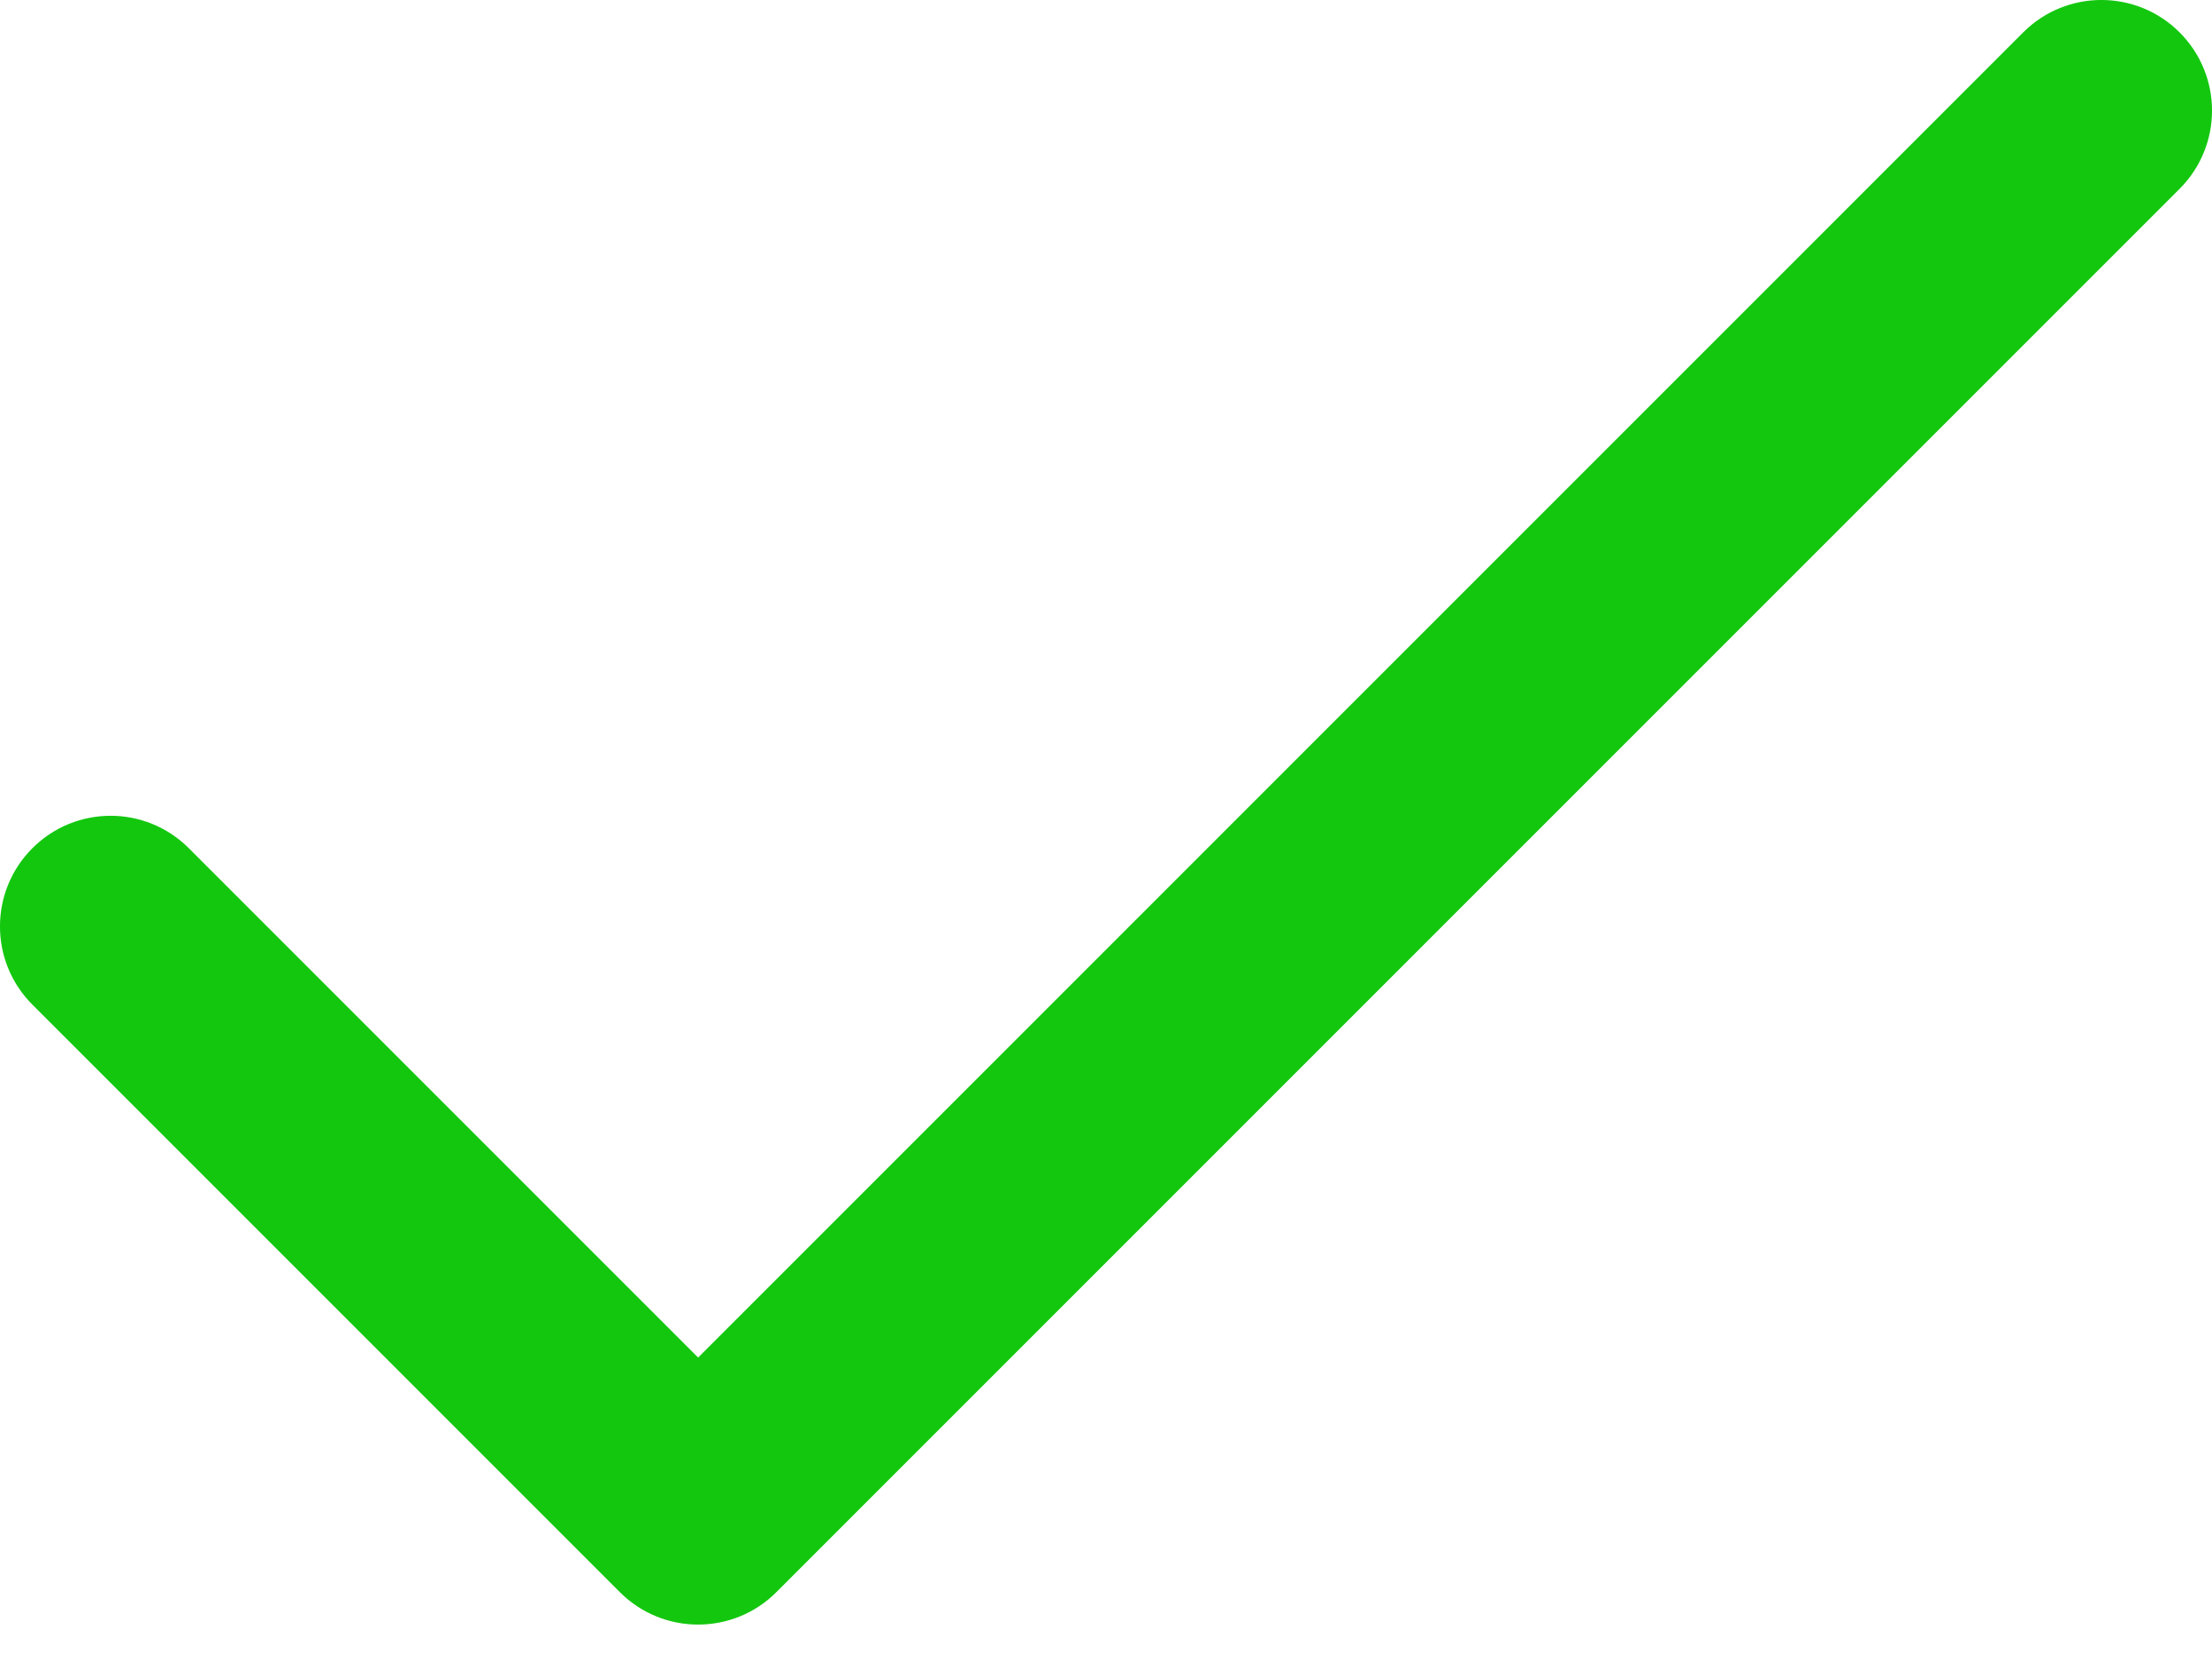
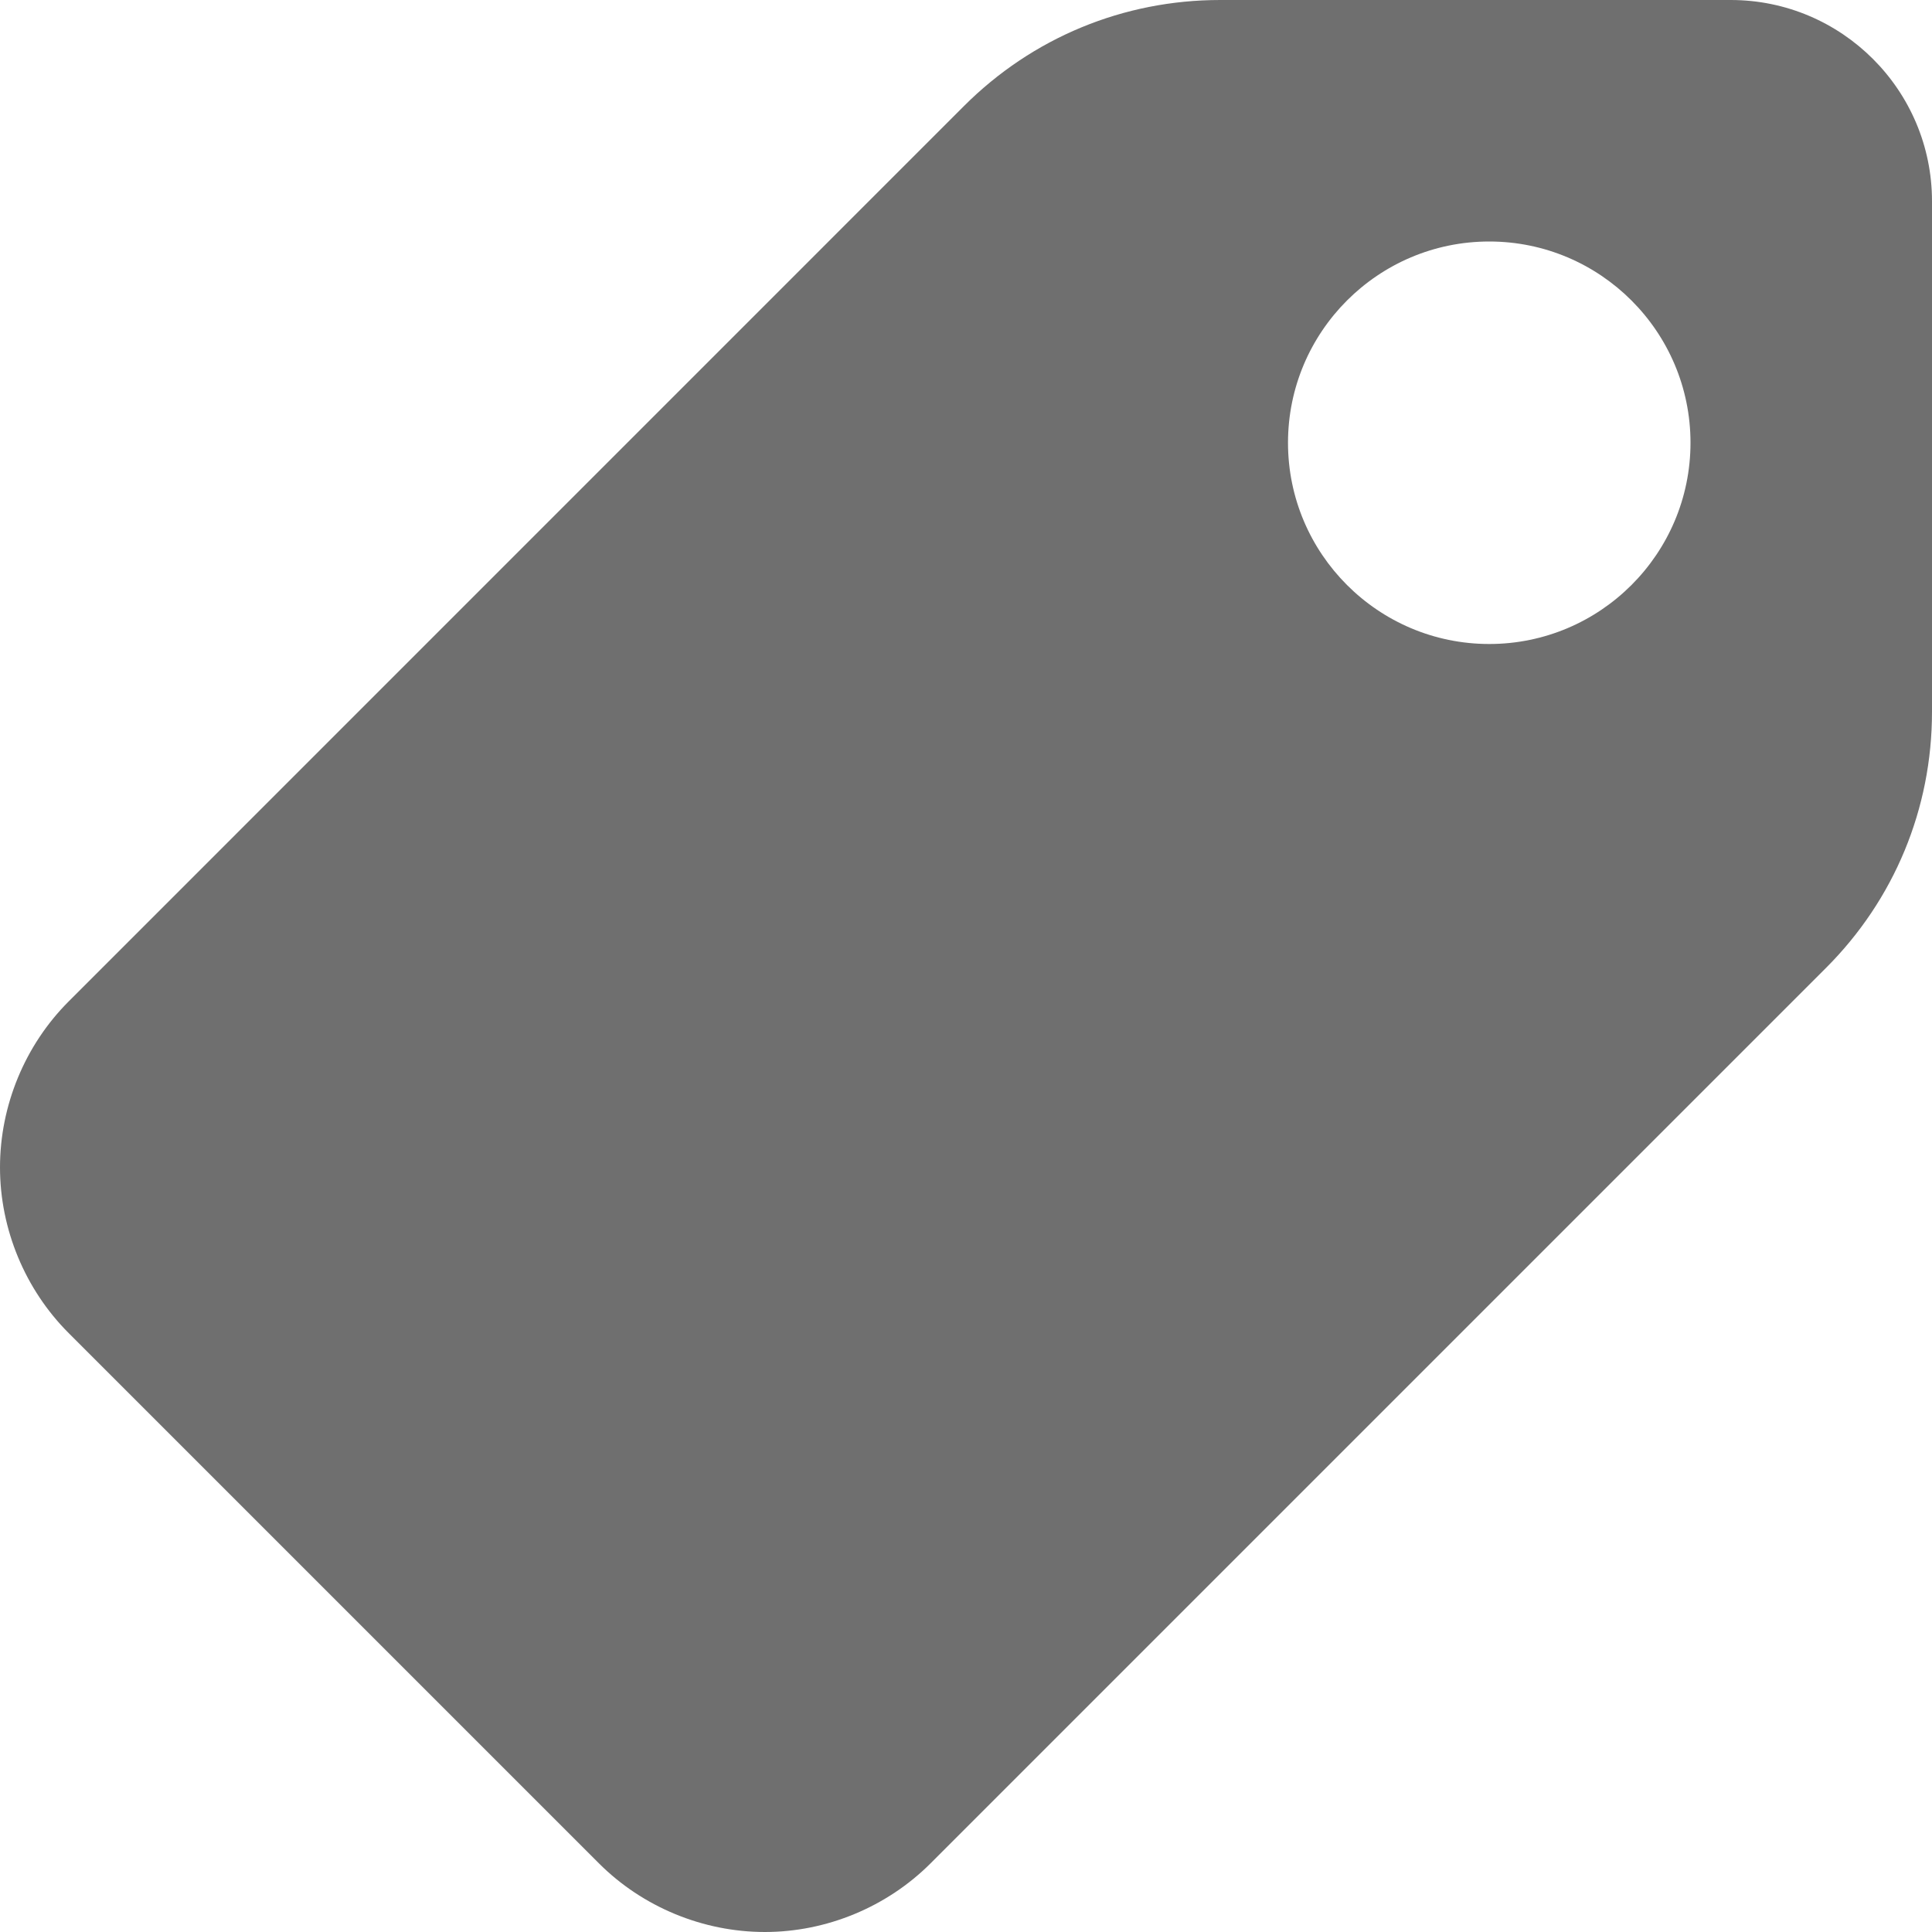
- <svg xmlns="http://www.w3.org/2000/svg" width="28" height="21" viewBox="0 0 28 21" fill="none">
-   <path d="M27.59 0.41C27.043 -0.137 26.157 -0.137 25.61 0.41L8.837 17.183L2.39 10.736C1.843 10.189 0.957 10.189 0.41 10.736C-0.137 11.283 -0.137 12.169 0.41 12.716L7.847 20.153C8.394 20.7 9.281 20.699 9.827 20.153L27.59 2.39C28.137 1.843 28.137 0.957 27.59 0.41Z" fill="#13C70F" />
+ <svg xmlns="http://www.w3.org/2000/svg" width="24" height="24" viewBox="0 0 24 24" fill="none">
+   <path d="M21.5 0H15.157C13.955 0 12.824 0.468 11.974 1.318L0.853 12.44C0.311 12.982 0 13.732 0 14.502C0 15.268 0.311 16.018 0.853 16.56L7.441 23.148C7.982 23.689 8.732 24 9.502 24C10.268 24 11.018 23.689 11.56 23.147L22.682 12.025C23.532 11.176 24 10.045 24 8.843V2.5C24 1.121 22.879 0 21.5 0ZM18.5 8C17.121 8 16 6.879 16 5.5C16 4.121 17.121 3 18.5 3C19.879 3 21 4.121 21 5.5C21 6.879 19.879 8 18.5 8Z" fill="#6F6F6F" />
</svg>
